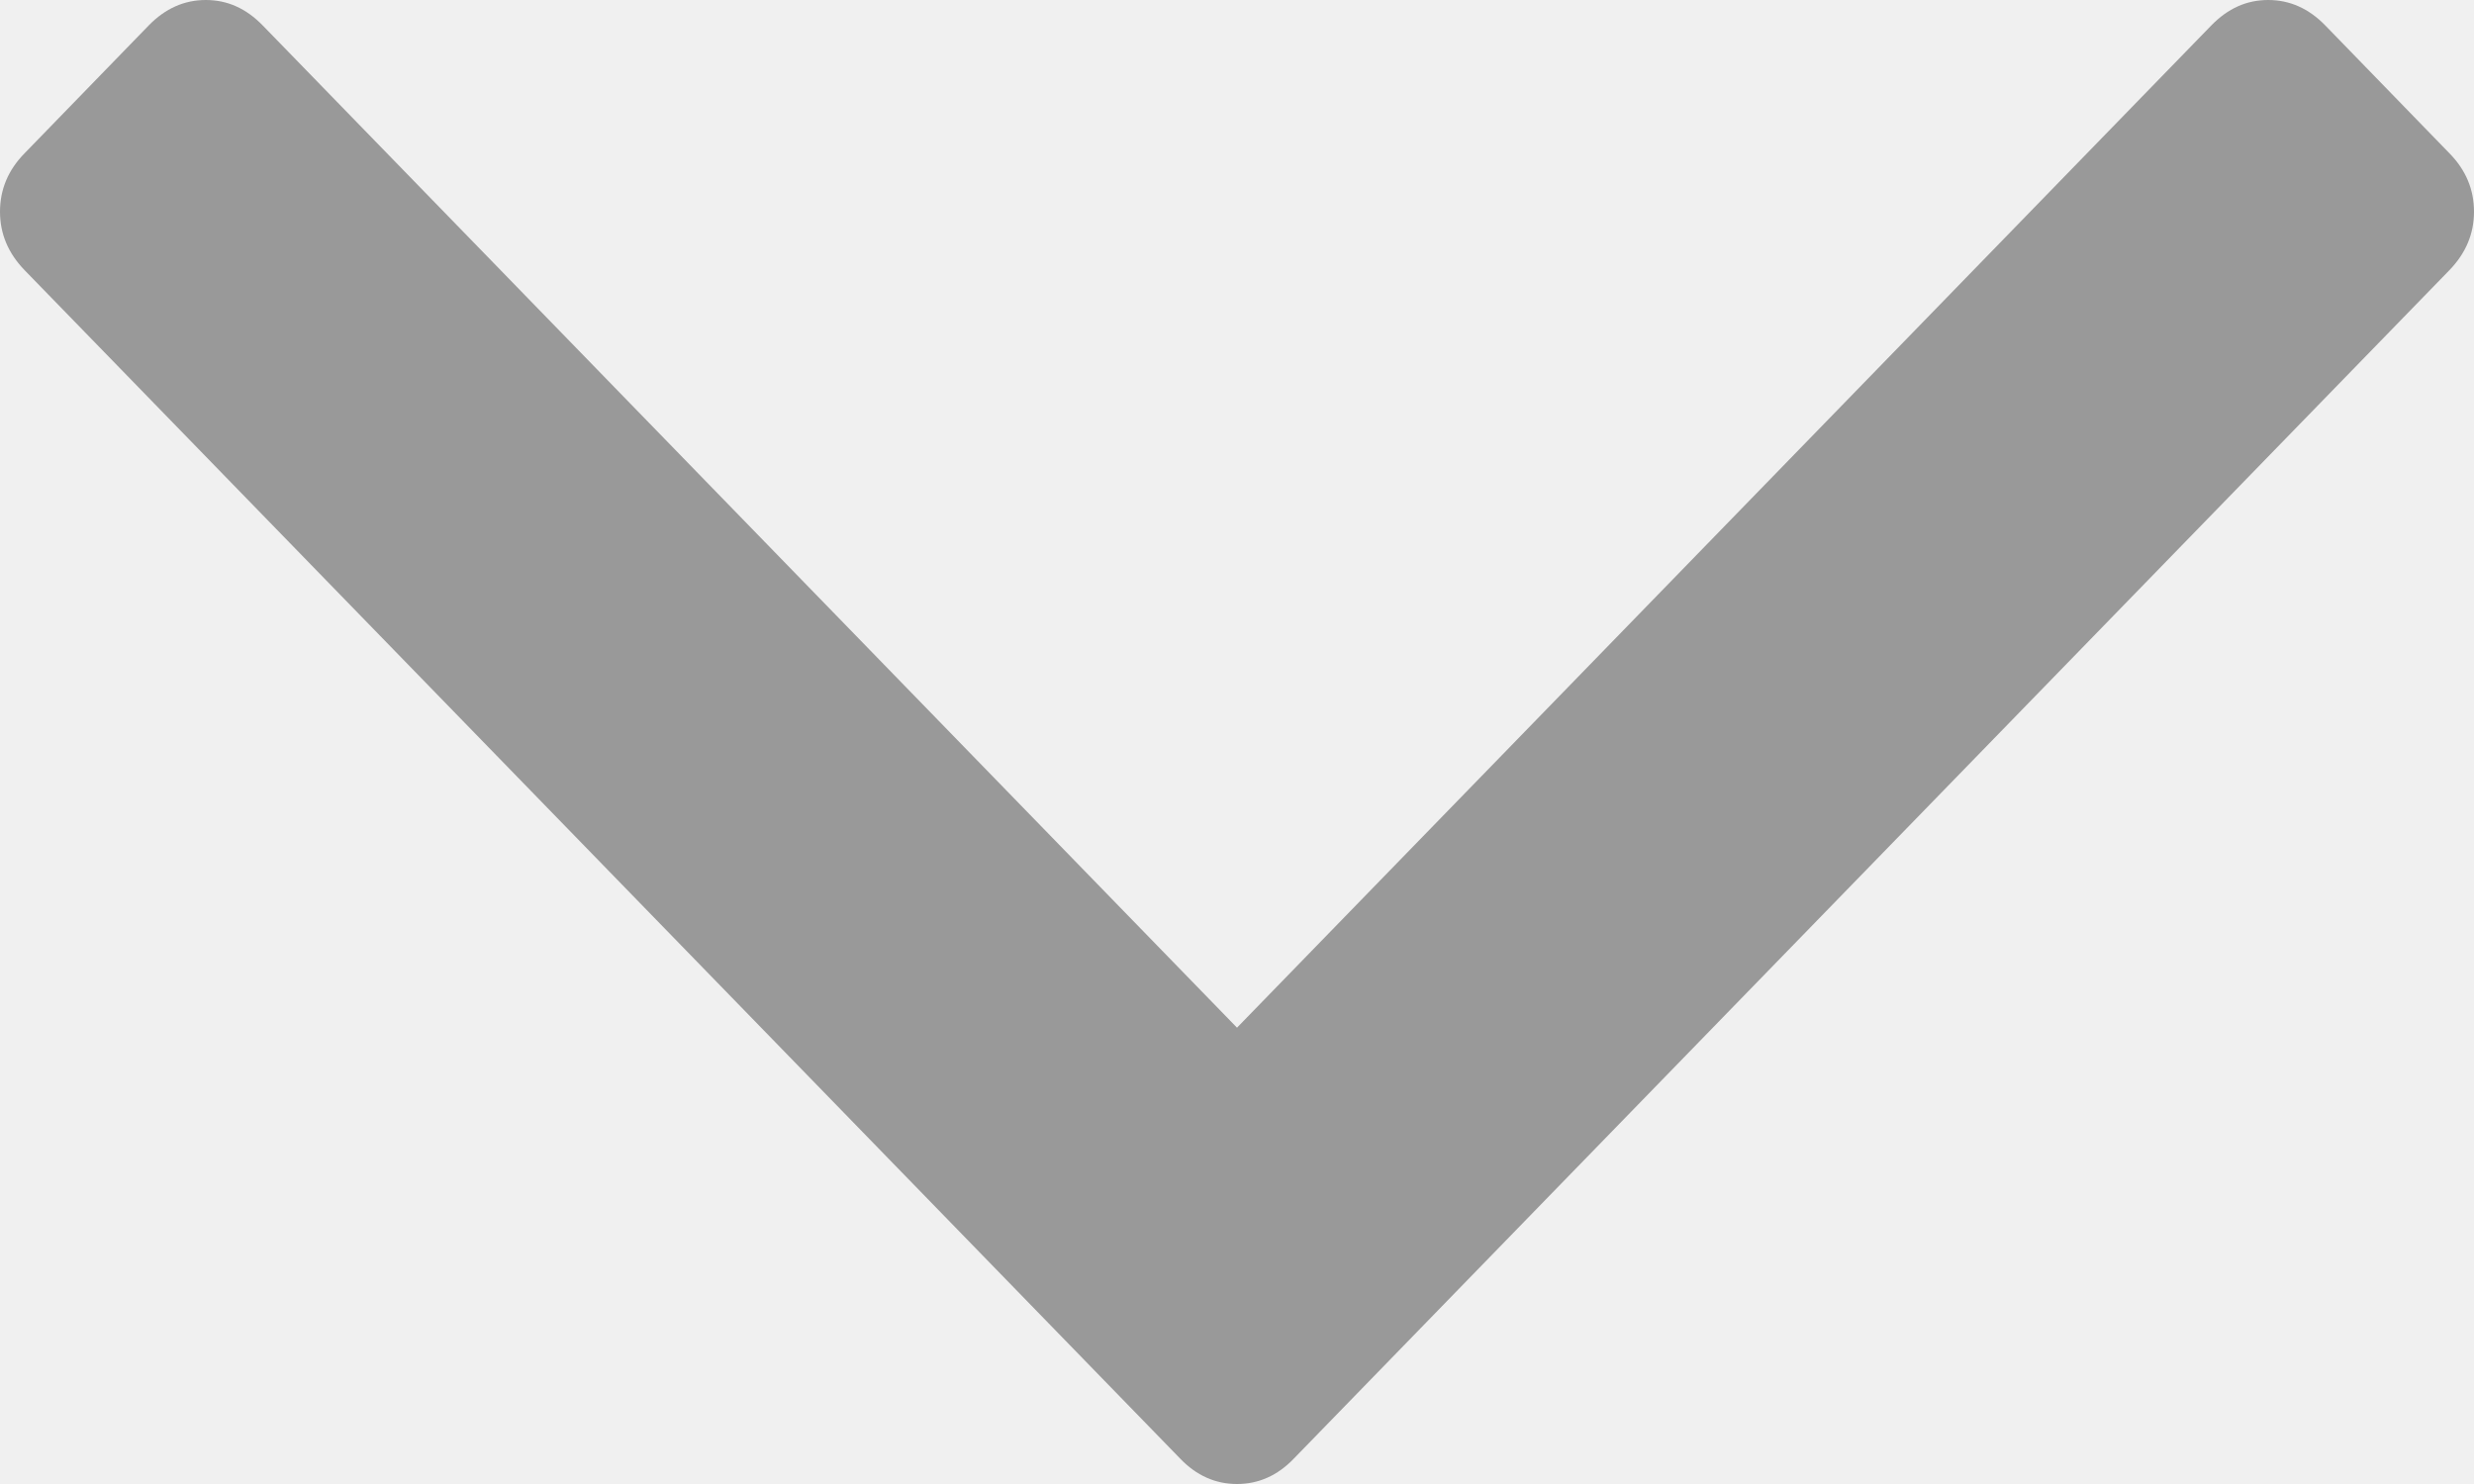
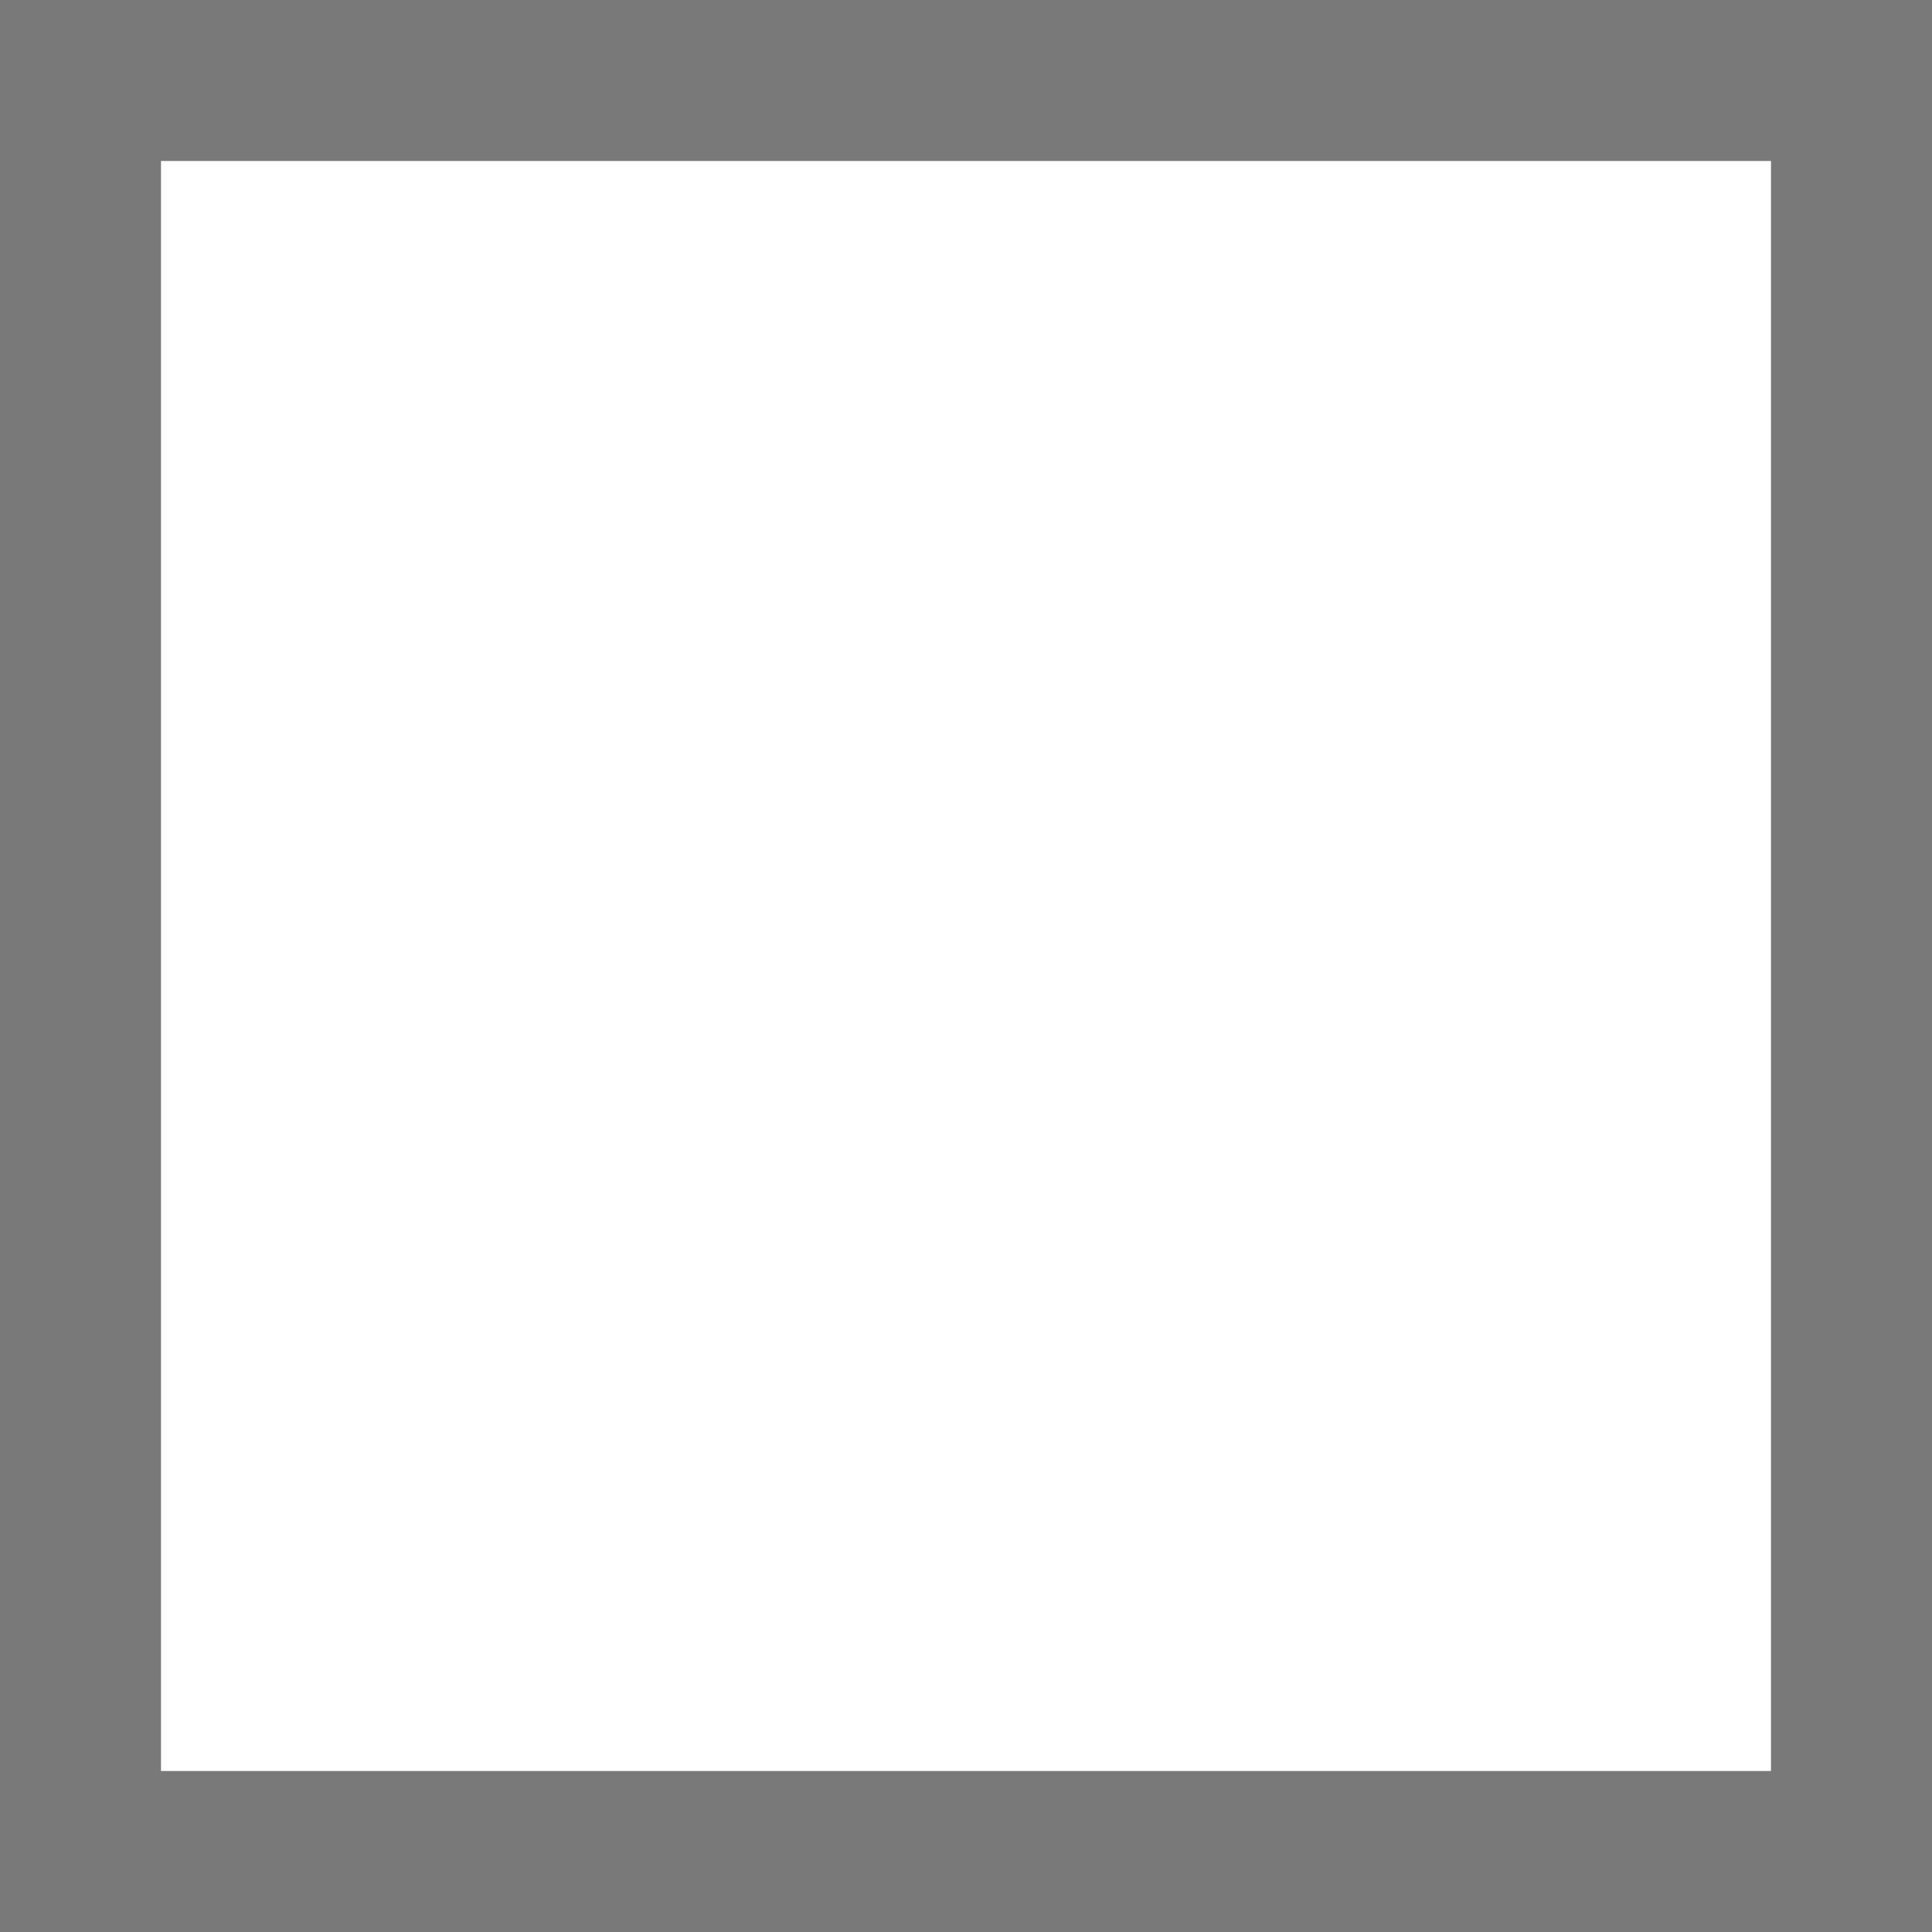
- <svg xmlns="http://www.w3.org/2000/svg" version="1.1" width="10px" height="6px">
-   <g transform="translate(-932 -150 )">
-     <path d="M 9.9 0.619  C 9.967 0.687  10 0.766  10 0.856  C 10 0.945  9.967 1.024  9.9 1.093  L 5.23 5.897  C 5.164 5.966  5.087 6  5 6  C 4.913 6  4.836 5.966  4.77 5.897  L 0.1 1.093  C 0.033 1.024  0 0.945  0 0.856  C 0 0.766  0.033 0.687  0.1 0.619  L 0.601 0.103  C 0.668 0.034  0.745 0  0.832 0  C 0.919 0  0.995 0.034  1.062 0.103  L 5 4.155  L 8.938 0.103  C 9.005 0.034  9.081 0  9.168 0  C 9.255 0  9.332 0.034  9.399 0.103  L 9.9 0.619  Z " fill-rule="nonzero" fill="#999999" stroke="none" transform="matrix(1 0 0 1 932 150 )" />
-   </g>
+ <svg xmlns="http://www.w3.org/2000/svg" version="1.1" width="12px" height="12px" viewBox="313 306  12 12">
+   <path d="M 313.5 306.5  L 324.5 306.5  L 324.5 317.5  L 313.5 317.5  L 313.5 306.5  Z " fill-rule="nonzero" fill="#ffffff" stroke="none" />
+   <path d="M 313.5 306.5  L 324.5 306.5  L 324.5 317.5  L 313.5 317.5  L 313.5 306.5  Z " stroke-width="1" stroke="#797979" fill="none" />
</svg>
